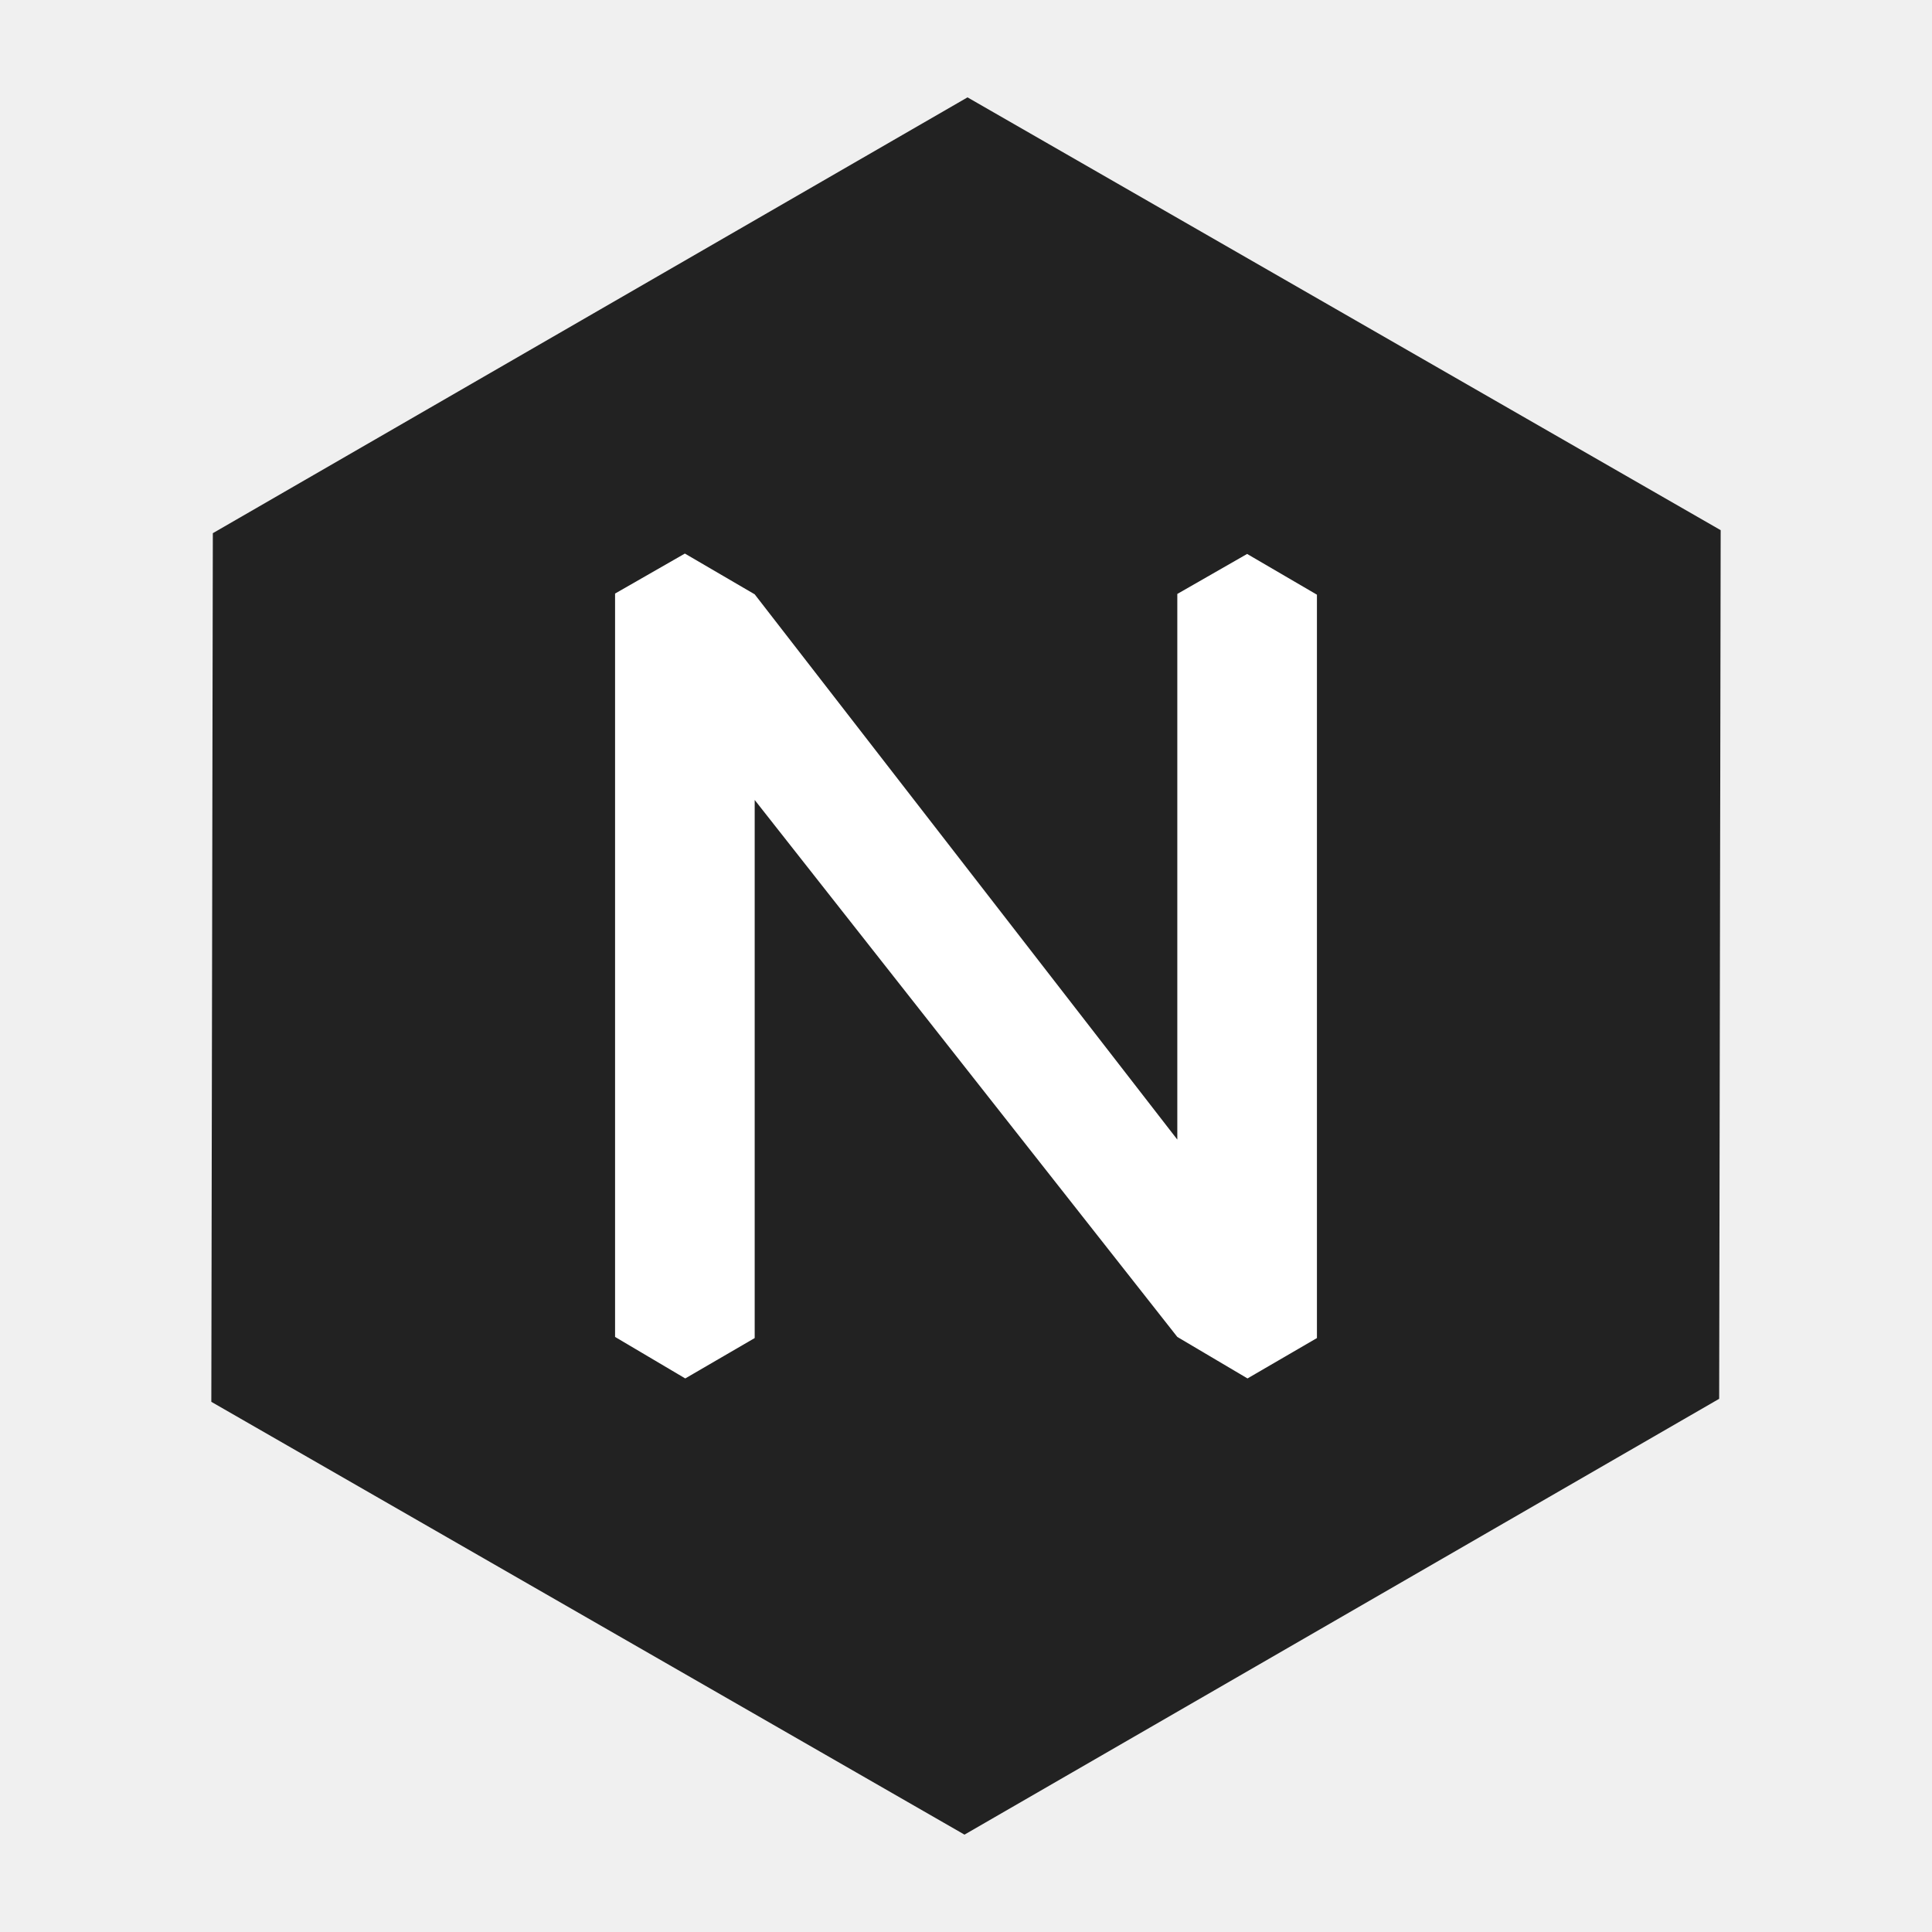
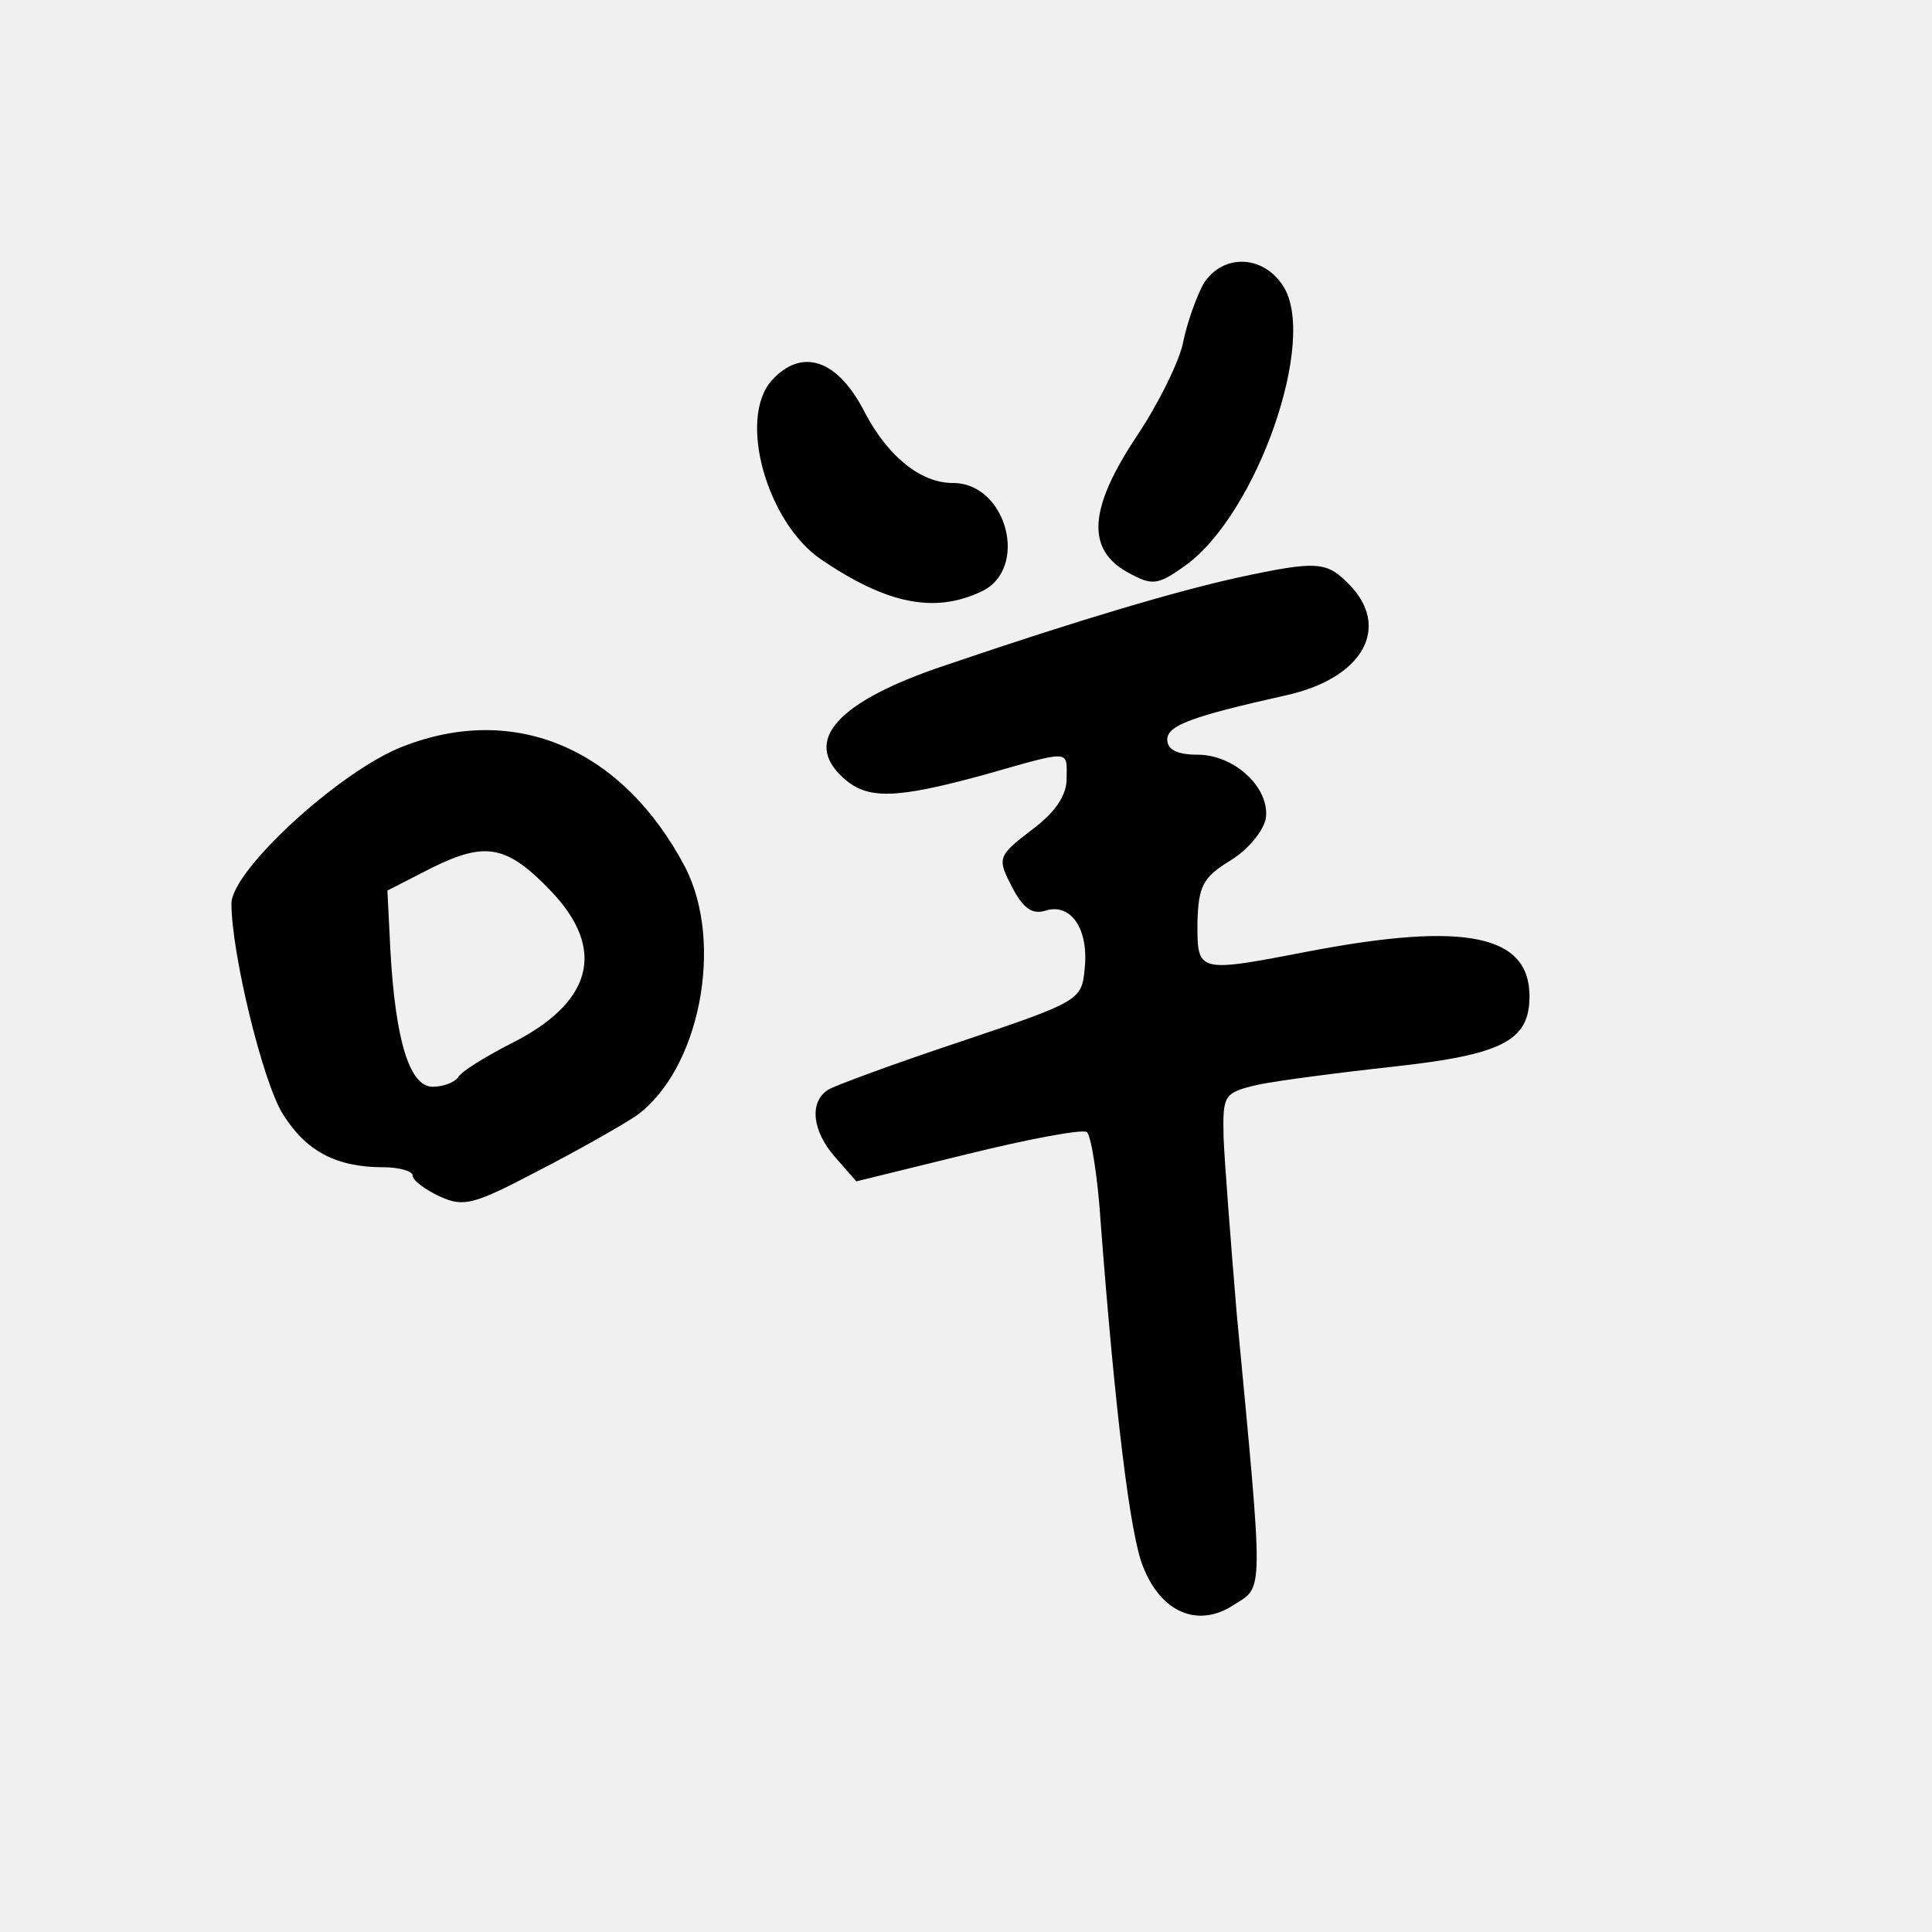
- <svg xmlns="http://www.w3.org/2000/svg" id="NexT" width="512" height="512" x="0" y="0" enable-background="new 0 0 512 512" version="1.1" viewBox="0 0 512 512" xml:space="preserve">
-   <path style="fill:#fff;fill-opacity:1" d="M 256.4,25.8 56.4,141.3 56,371.5 255.6,486.2 455.6,370.7 456,140.5 Z" />
-   <path style="fill:#222;fill-opacity:1" id="path3384" d="M 256.4,25.8 56.4,141.3 56,371.5 255.6,486.2 455.6,370.7 456,140.5 Z m 92.6,328.8 -18.4,10.7 -18.6,-11 0,0 -112,-142.3 0,142.6 -18.4,10.7 -18.6,-11 0,-197 18.5,-10.6 18.5,10.8 0,0 112,144.5 0,-144.6 18.5,-10.6 18.5,10.8 z" />
+ <svg xmlns="http://www.w3.org/2000/svg" version="1.0" width="192pt" height="192pt" viewBox="0 0 192 192" preserveAspectRatio="xMidYMid meet">
+   <g transform="translate(0,192) scale(0.1,-0.1)" fill="#000000" stroke="none">
+     <path d="M1196 1638 c-7 -13 -16 -38 -20 -57 -3 -18 -24 -61 -46 -94 -48 -72 -51 -113 -9 -136 24 -13 29 -13 57 7 71 51 132 225 97 278 -20 31 -60 32 -79 2z" />
+     <path d="M767 1542 c-34 -38 -5 -141 49 -178 65 -44 112 -54 159 -32 48 22 26 108 -28 108 -32 0 -64 26 -87 69 -27 54 -63 66 -93 33z" />
+     <path d="M1230 1346 c-59 -13 -155 -41 -290 -87 -108 -36 -143 -75 -102 -112 24 -22 52 -21 140 3 88 25 82 25 82 -4 0 -17 -12 -34 -35 -51 -34 -26 -34 -28 -19 -57 11 -21 20 -27 33 -23 25 8 43 -18 39 -57 -3 -32 -4 -33 -123 -73 -66 -22 -126 -44 -132 -48 -19 -12 -16 -41 7 -67 l21 -24 110 27 c61 15 114 25 119 22 4 -2 11 -44 14 -92 14 -183 29 -309 42 -340 18 -46 55 -61 90 -38 30 19 30 5 3 290 -6 72 -12 150 -13 174 -1 43 0 45 34 53 19 4 80 12 135 18 109 12 135 26 135 70 0 61 -64 74 -217 45 -114 -22 -113 -22 -113 28 1 36 5 45 33 62 18 11 33 30 35 42 4 30 -31 63 -68 63 -20 0 -30 5 -30 15 0 14 24 23 118 44 77 17 105 68 62 111 -22 22 -31 23 -110 6z" />
+     <path d="M400 1178 c-62 -24 -170 -123 -170 -156 0 -49 31 -177 51 -209 23 -37 53 -53 100 -53 16 0 29 -4 29 -8 0 -5 12 -14 27 -21 24 -11 34 -8 97 25 39 20 83 45 98 55 63 45 88 171 49 247 -62 118 -169 164 -281 120z m148 -144 c55 -58 41 -111 -42 -152 -25 -13 -48 -27 -51 -33 -4 -5 -15 -9 -25 -9 -23 0 -37 46 -42 135 l-3 60 45 23 c53 26 74 22 118 -24z" />
+   </g>
</svg>
